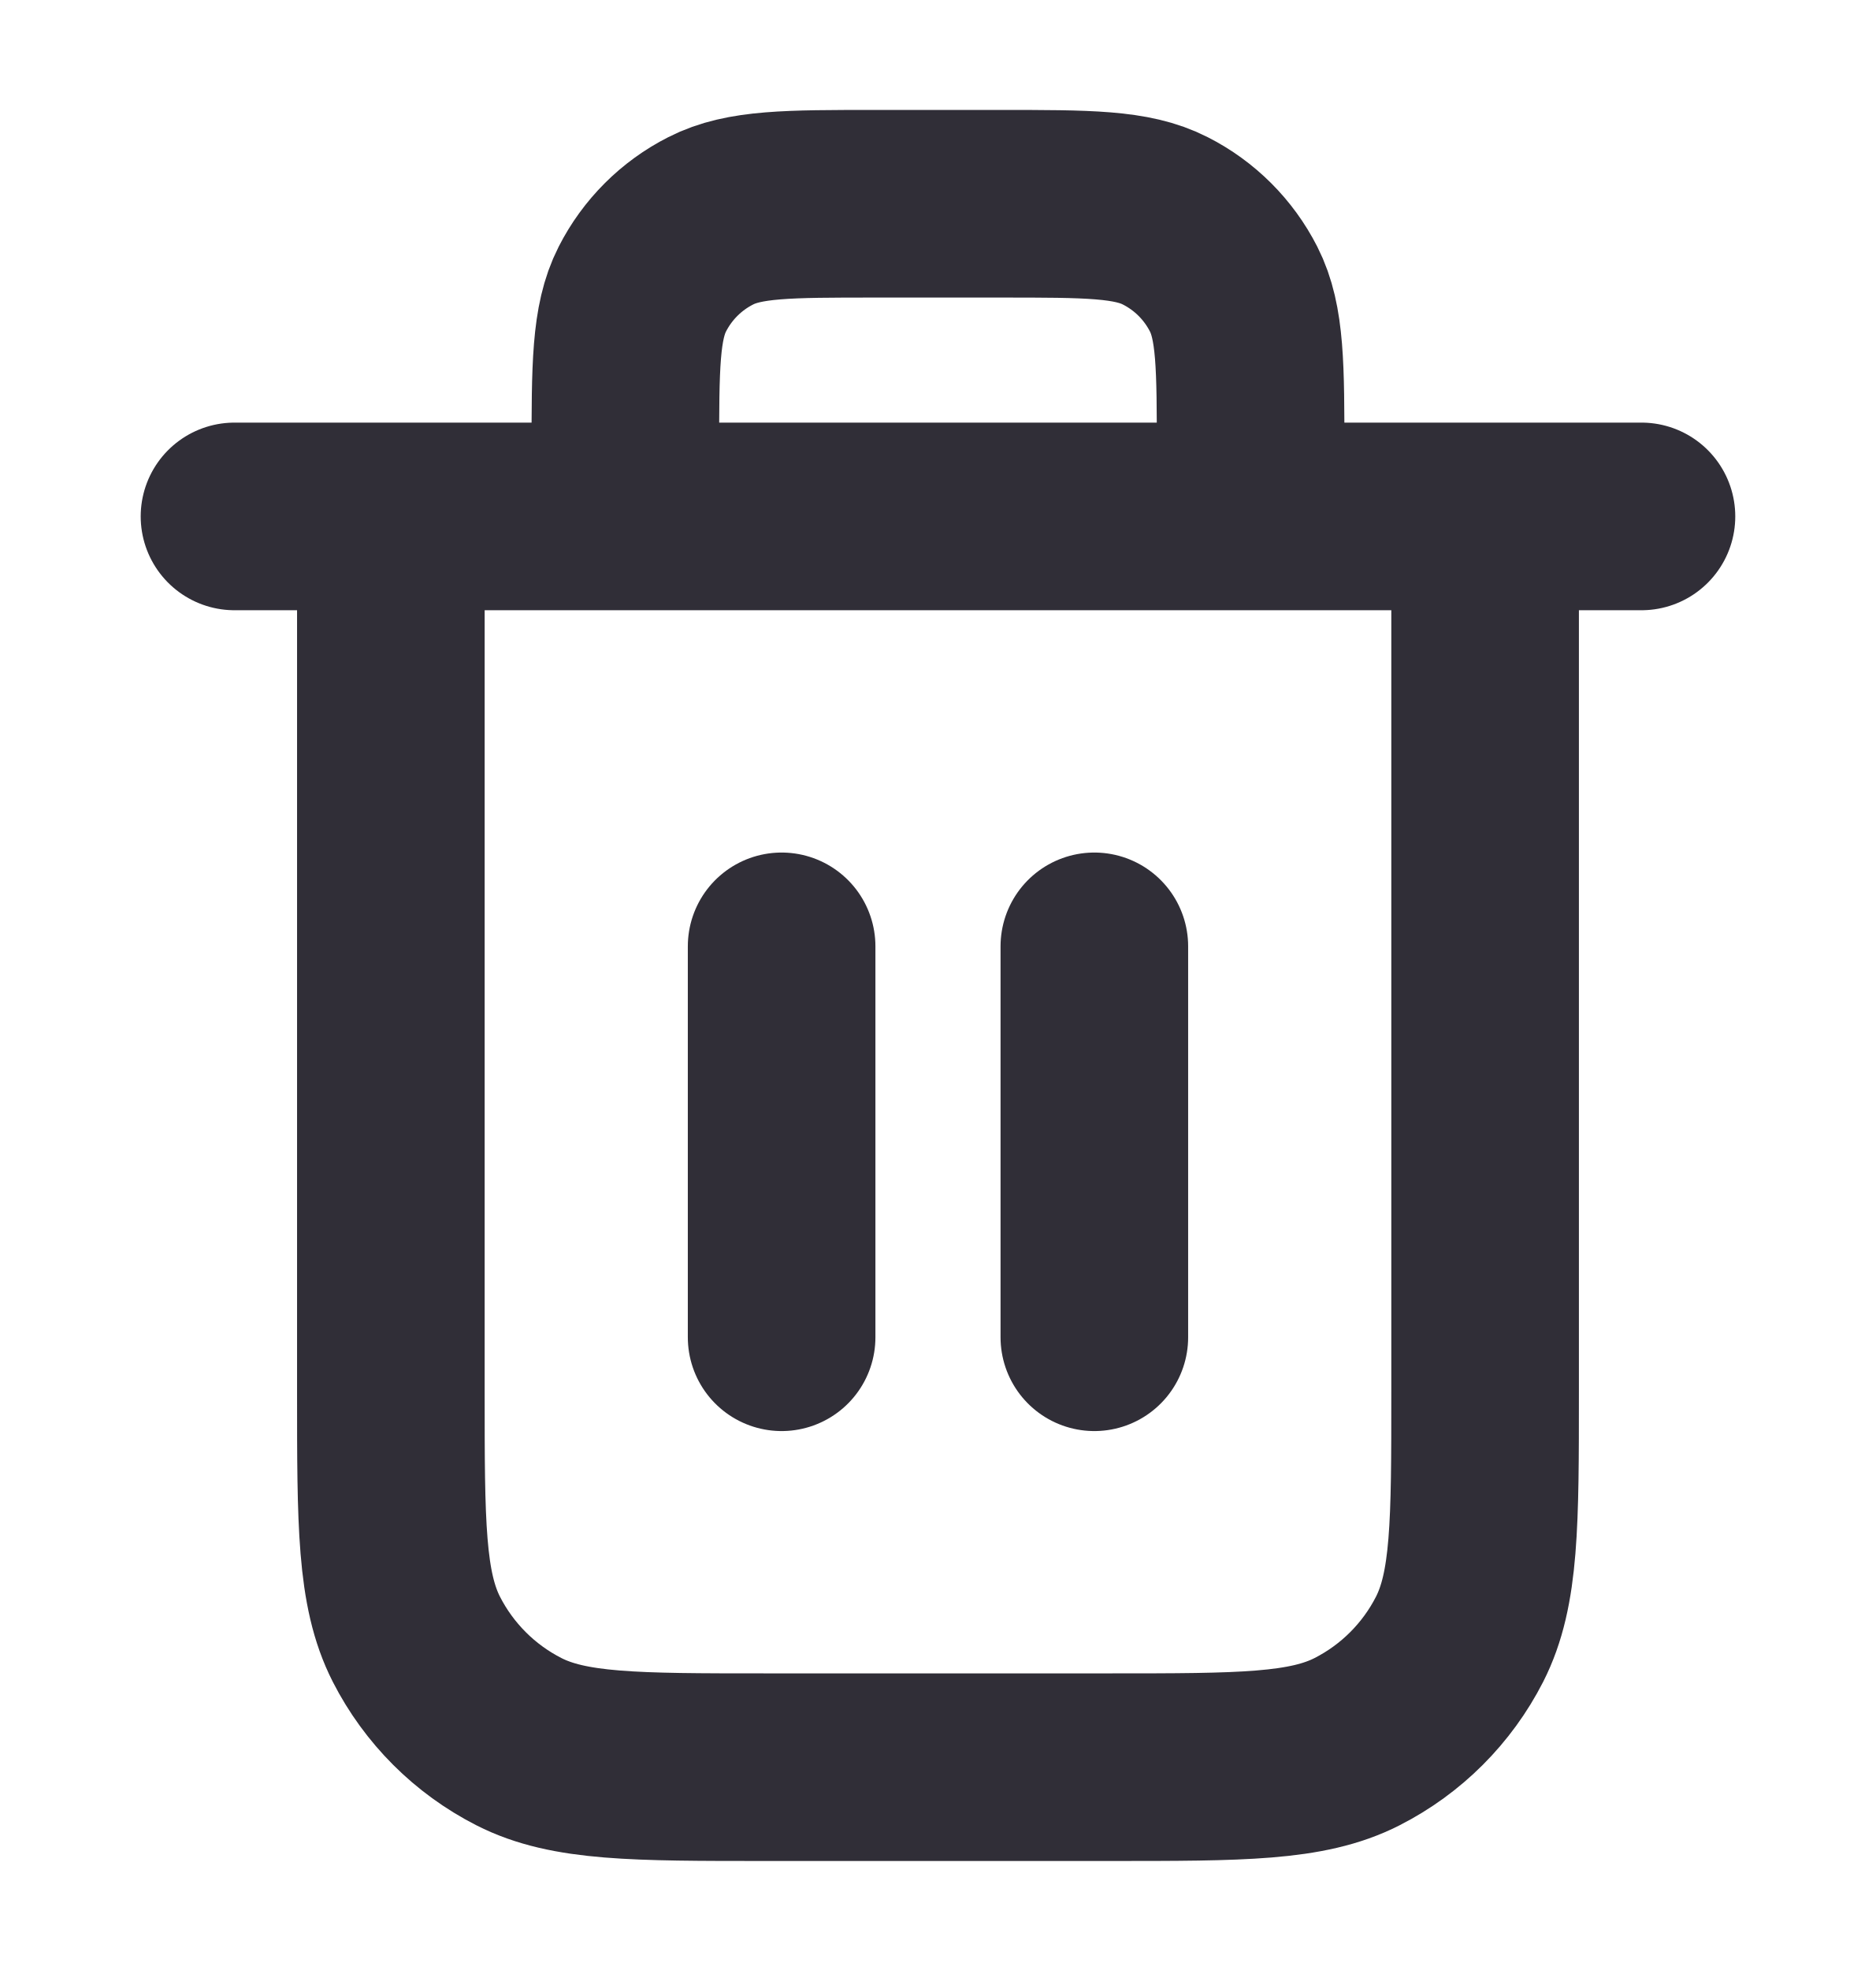
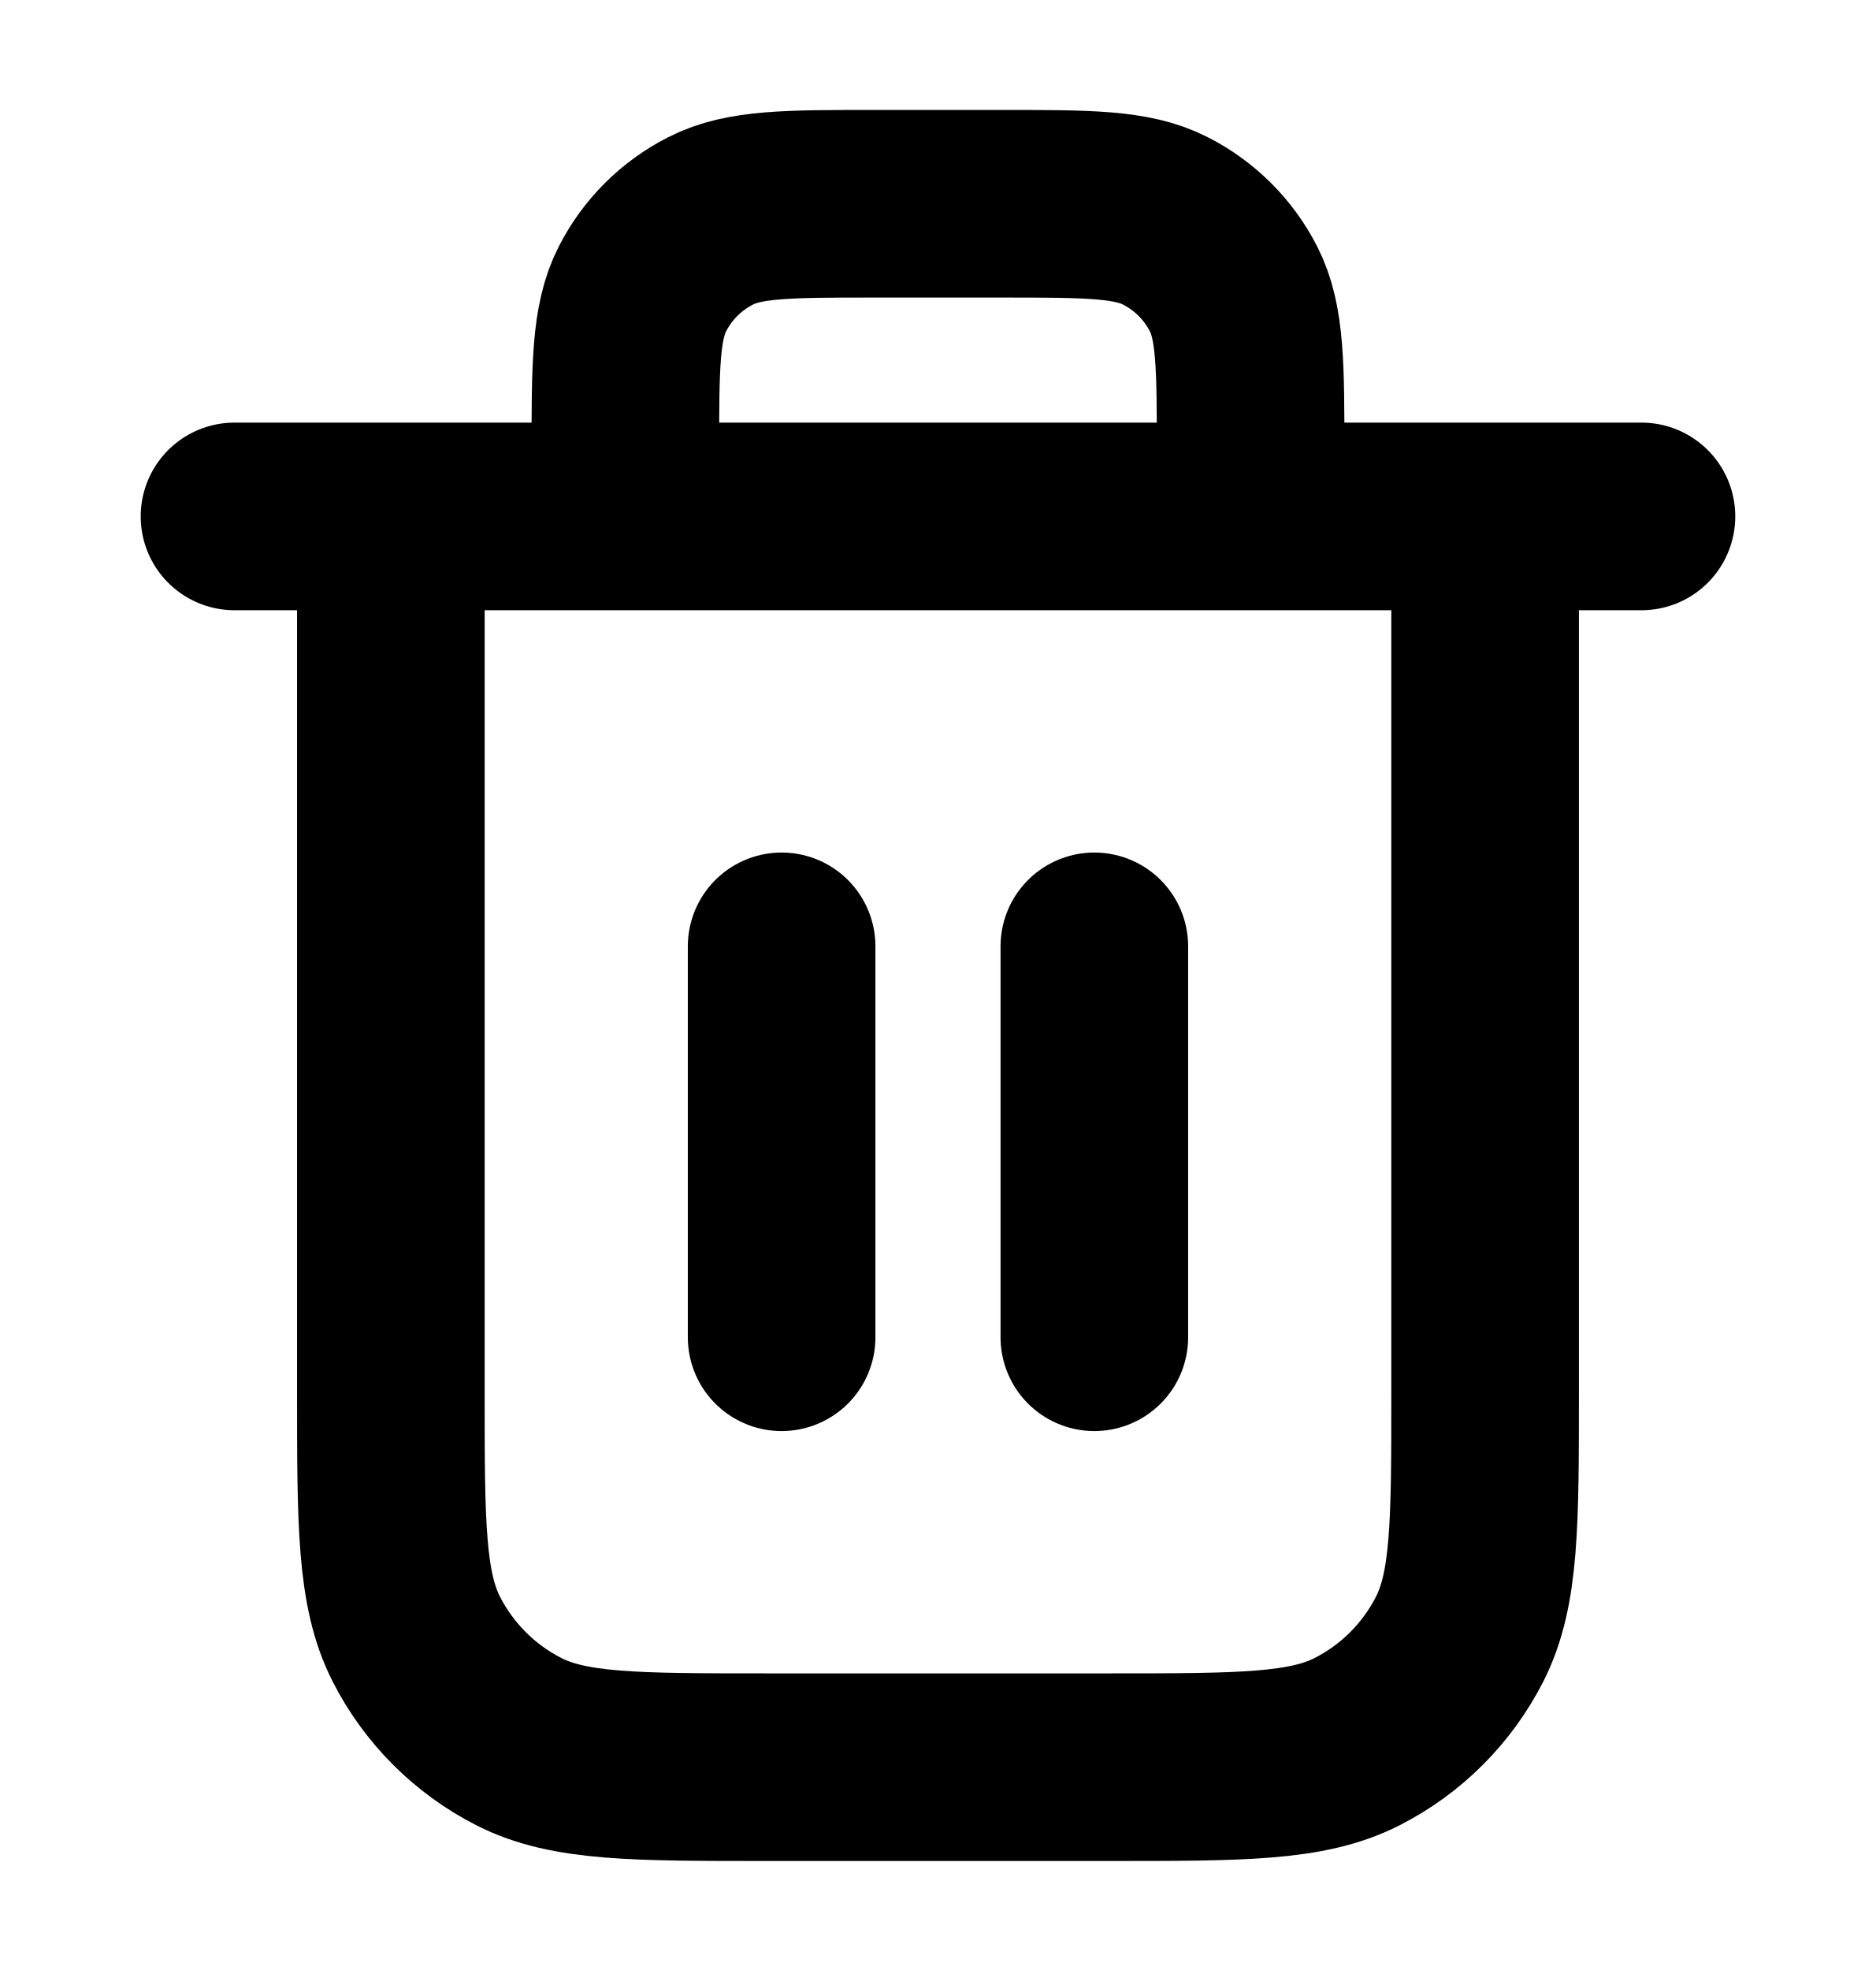
<svg xmlns="http://www.w3.org/2000/svg" width="20" height="21" viewBox="0 0 20 21" fill="none">
-   <path d="M13.333 5.505V4.839C13.333 3.905 13.333 3.438 13.152 3.082C12.992 2.768 12.737 2.513 12.423 2.354C12.067 2.172 11.6 2.172 10.667 2.172H9.333C8.4 2.172 7.933 2.172 7.577 2.354C7.263 2.513 7.008 2.768 6.848 3.082C6.667 3.438 6.667 3.905 6.667 4.839V5.505M8.333 10.088V14.255M11.667 10.088V14.255M2.5 5.505H17.5M15.833 5.505V14.838C15.833 16.239 15.833 16.939 15.561 17.474C15.321 17.944 14.939 18.326 14.468 18.566C13.934 18.838 13.233 18.838 11.833 18.838H8.167C6.767 18.838 6.066 18.838 5.532 18.566C5.061 18.326 4.679 17.944 4.439 17.474C4.167 16.939 4.167 16.239 4.167 14.838V5.505" stroke="#302E37" stroke-width="2" stroke-linecap="round" stroke-linejoin="round" />
+   <path d="M13.333 5.505V4.839C13.333 3.905 13.333 3.438 13.152 3.082C12.992 2.768 12.737 2.513 12.423 2.354C12.067 2.172 11.6 2.172 10.667 2.172H9.333C8.4 2.172 7.933 2.172 7.577 2.354C7.263 2.513 7.008 2.768 6.848 3.082C6.667 3.438 6.667 3.905 6.667 4.839V5.505M8.333 10.088V14.255M11.667 10.088V14.255M2.5 5.505H17.5M15.833 5.505V14.838C15.833 16.239 15.833 16.939 15.561 17.474C15.321 17.944 14.939 18.326 14.468 18.566C13.934 18.838 13.233 18.838 11.833 18.838H8.167C6.767 18.838 6.066 18.838 5.532 18.566C5.061 18.326 4.679 17.944 4.439 17.474C4.167 16.939 4.167 16.239 4.167 14.838V5.505" stroke="#000000" stroke-width="2" stroke-linecap="round" stroke-linejoin="round" />
</svg>
